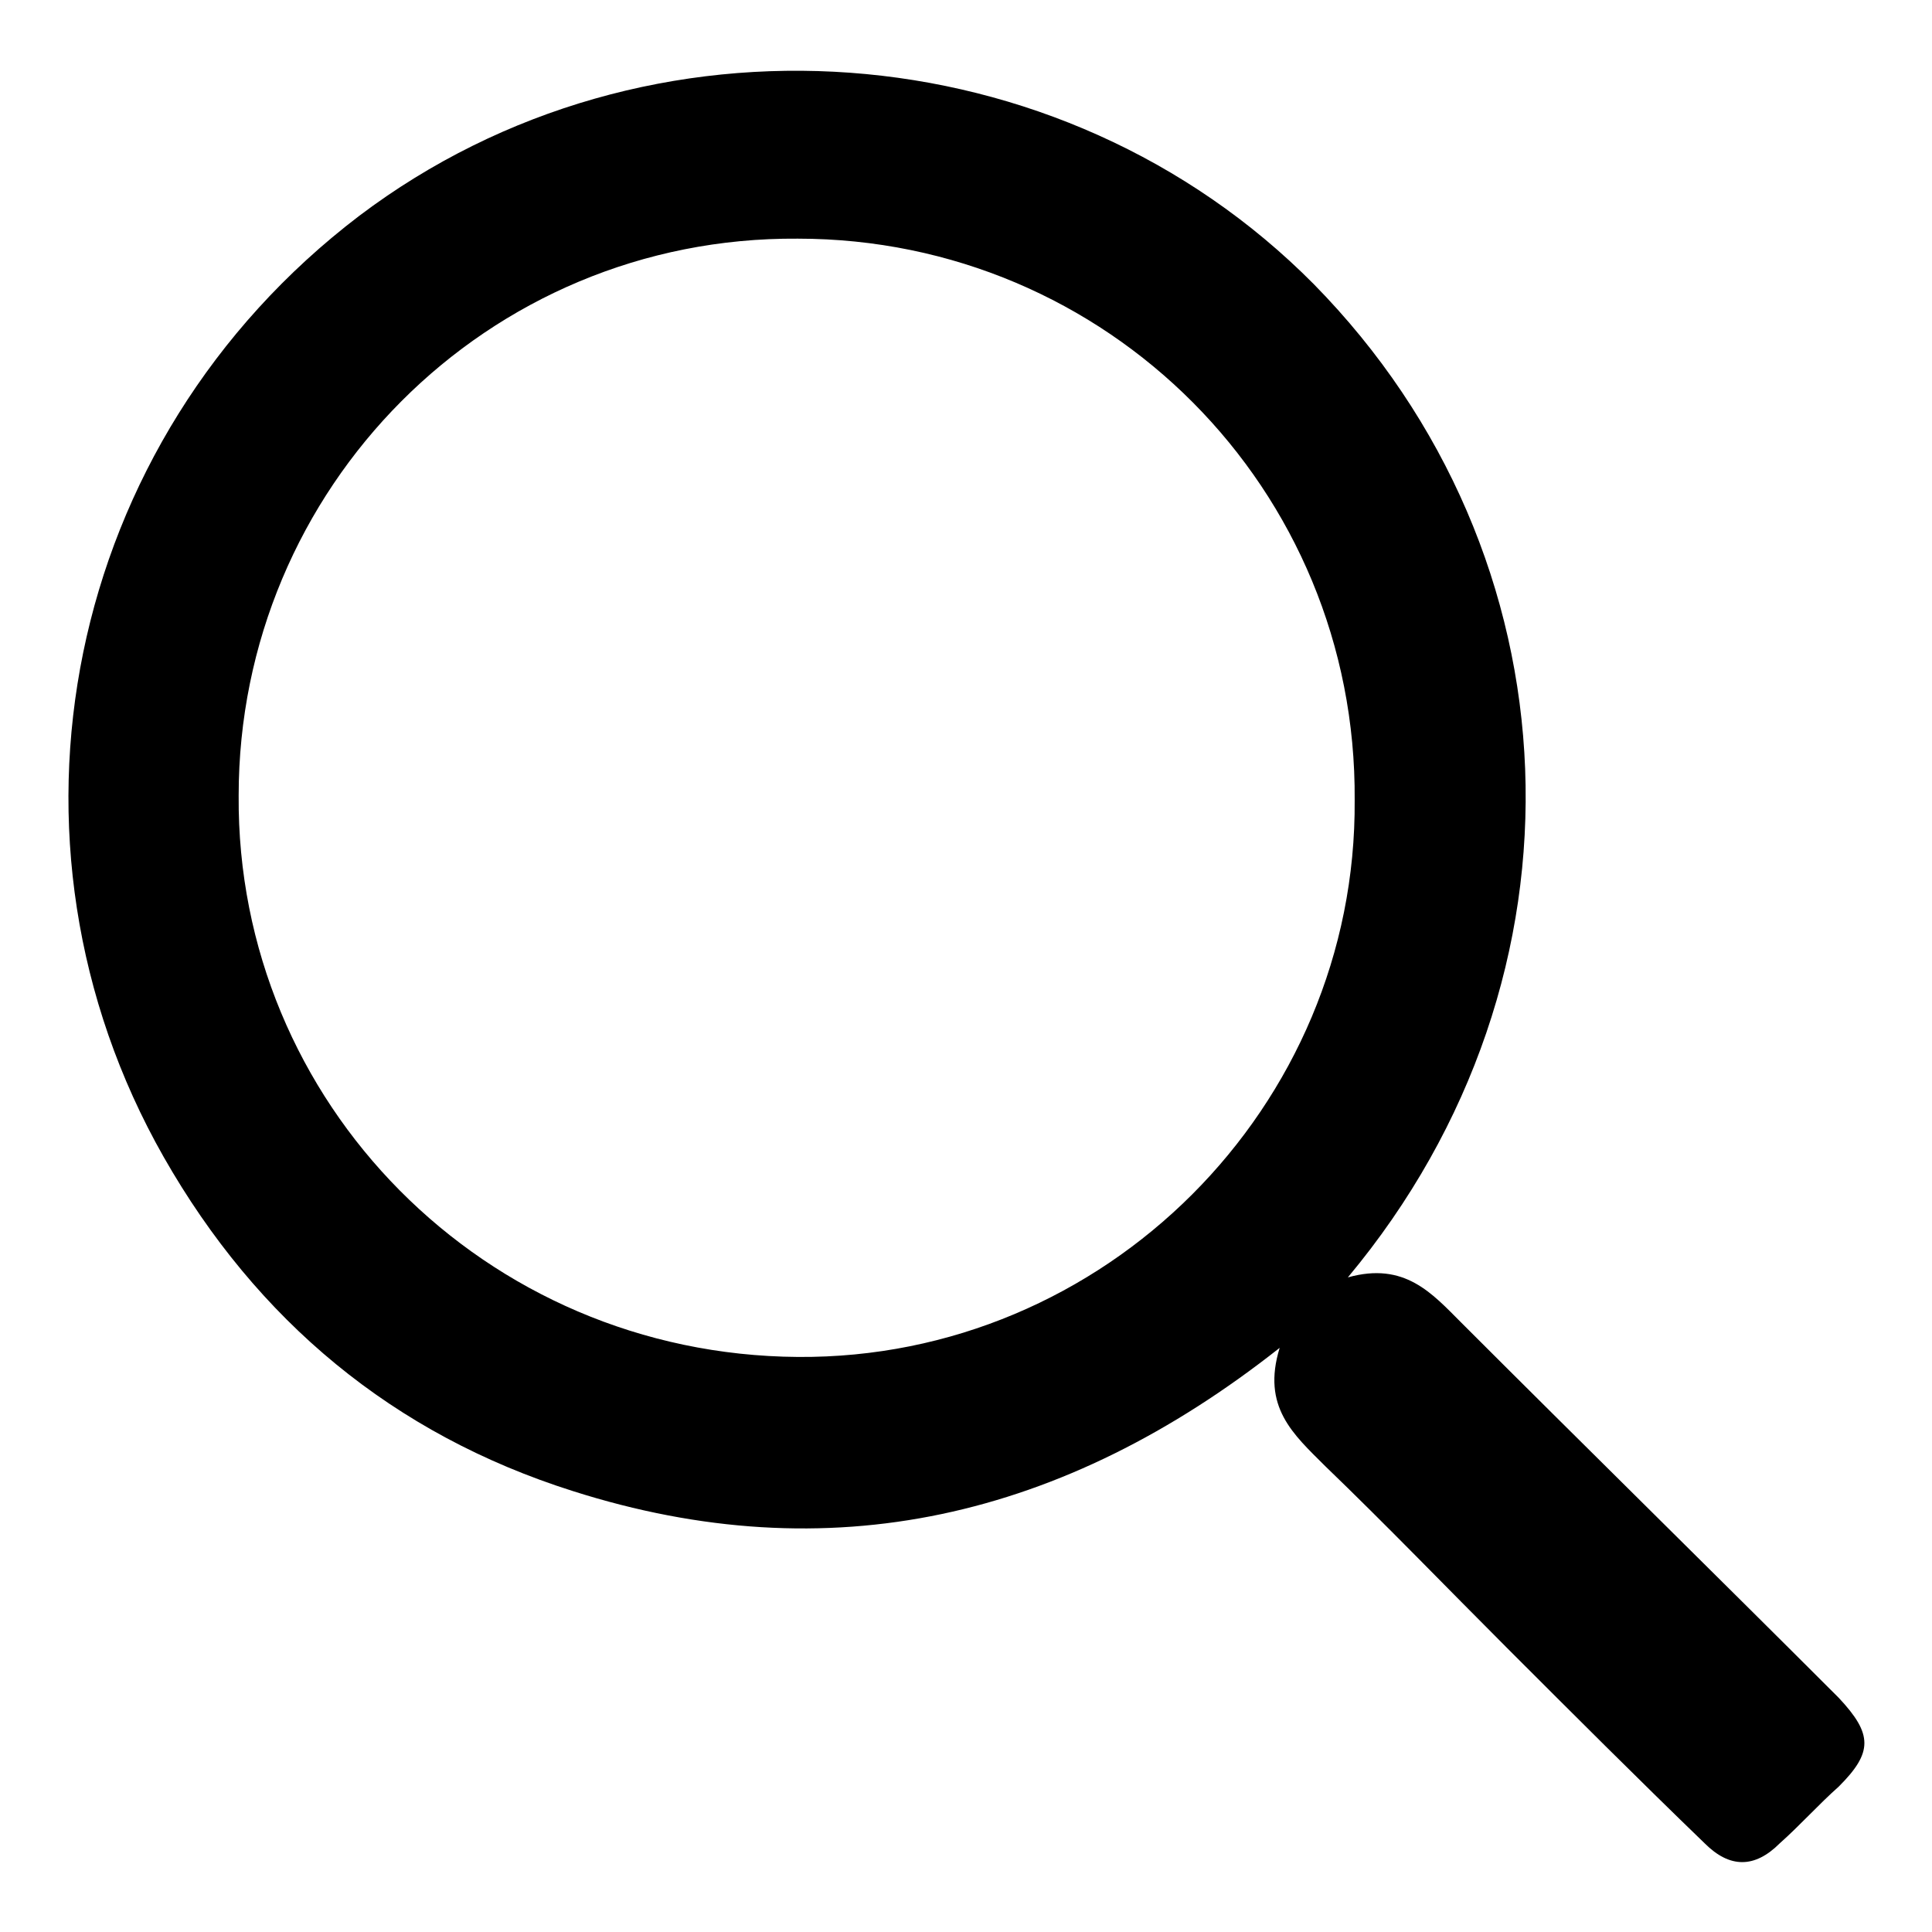
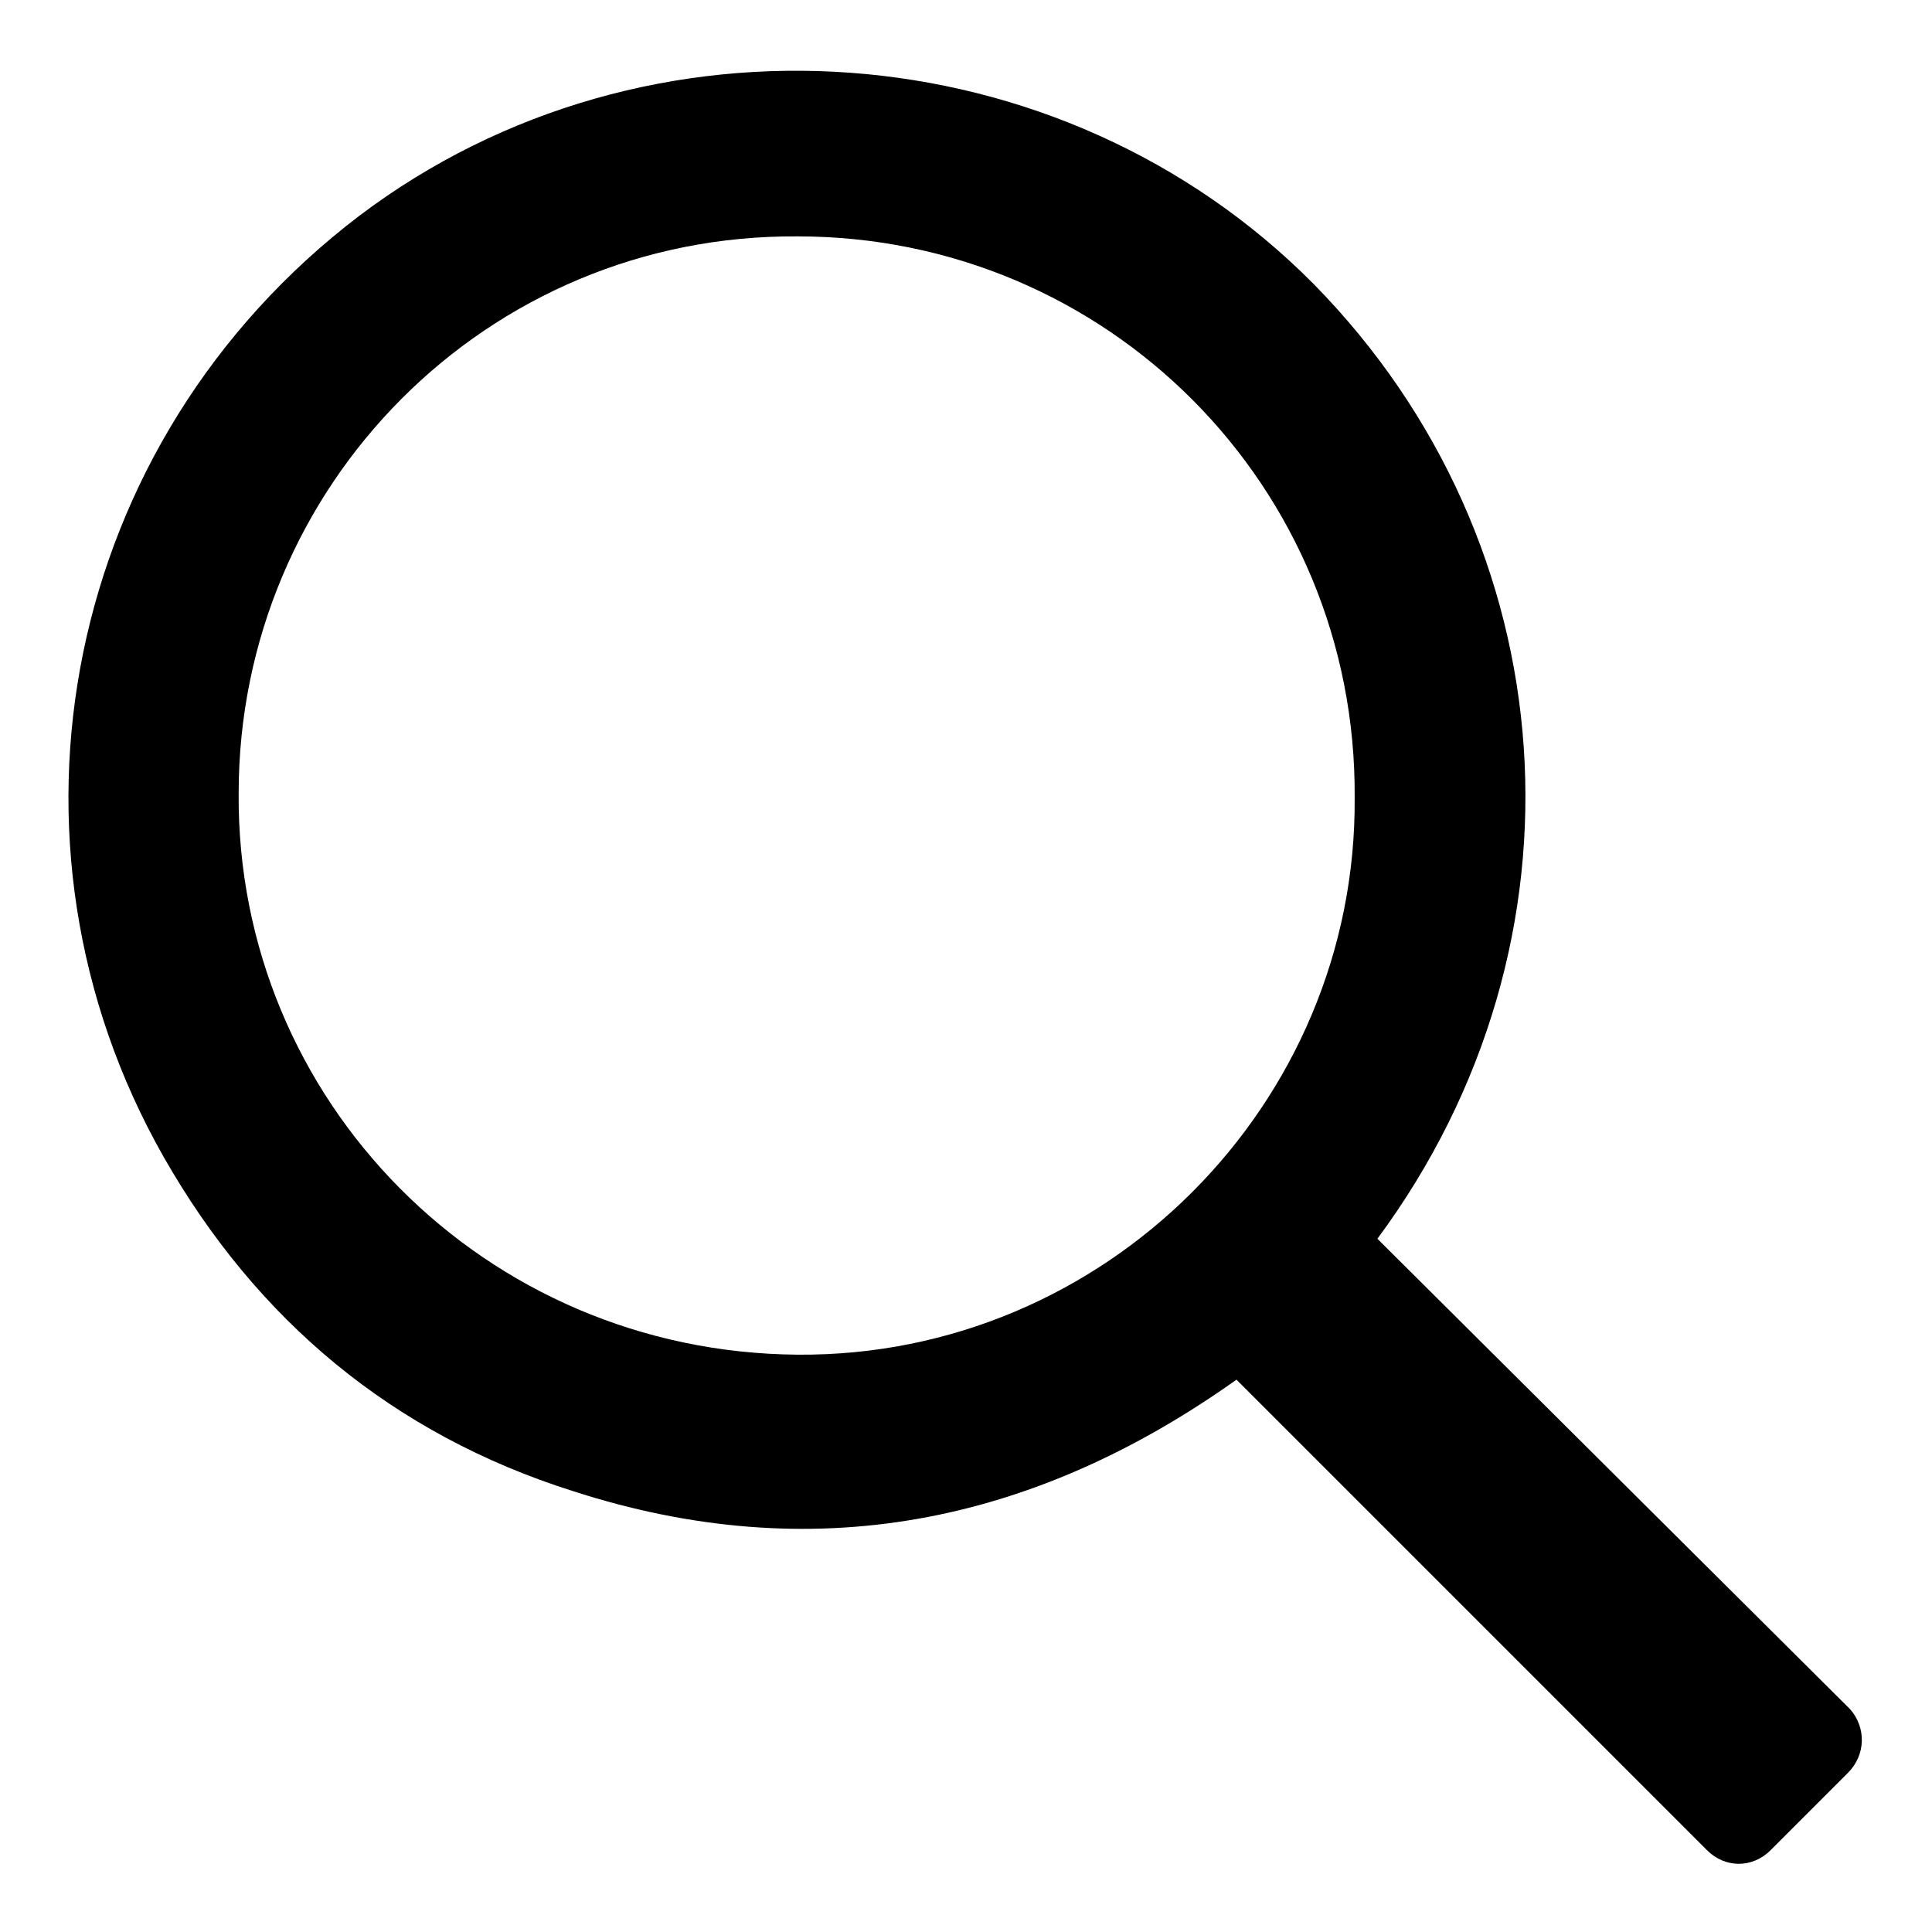
- <svg xmlns="http://www.w3.org/2000/svg" version="1.1" id="Capa_1" x="0px" y="0px" viewBox="0 0 85 85" style="enable-background:new 0 0 85 85;" xml:space="preserve">
-   <path d="M80.9,74.7c-5.5-5.5-11.1-11-16.6-16.5c-1.3-1.3-2.5-2.7-5-2c11.1-13.3,10.2-31.8-1.5-43.7c-11.1-11.2-29.3-12.6-42-3  C2.8,19.4-0.7,37,7.2,50.9c4.1,7.2,10.1,12.2,18,14.7c11.3,3.6,21.6,1.2,31.1-6.3c-0.8,2.6,0.6,3.8,2,5.2c2.7,2.6,5.3,5.3,8,8  c2.9,2.9,5.8,5.8,8.7,8.6c1.1,1.1,2.2,1.1,3.3,0c0.9-0.8,1.7-1.7,2.6-2.5C82.4,77.1,82.4,76.3,80.9,74.7z M35.1,59.7  C21.3,59.6,10.4,48.5,10.5,35c0-13.5,10.9-24.6,24.6-24.5c13.6,0,24.6,11,24.5,24.7C59.7,48.7,48.6,59.8,35.1,59.7z" />
+ <svg xmlns="http://www.w3.org/2000/svg" version="1.1" x="0px" y="0px" viewBox="0 0 85 85" style="enable-background:new 0 0 85 85;" xml:space="preserve">
+   <style type="text/css">
+ 	.st0{display:none;}
+ 	.st1{display:inline;}
+ </style>
+   <g id="Capa_1" class="st0">
+     <path class="st1" d="M80.9,74.7c-5.5-5.5-11.1-11-16.6-16.5c-1.3-1.3-2.5-2.7-5-2c11.1-13.3,10.2-31.8-1.5-43.7   c-11.1-11.2-29.3-12.6-42-3C2.8,19.4-0.7,37,7.2,50.9c4.1,7.2,10.1,12.2,18,14.7c11.3,3.6,21.6,1.2,31.1-6.3   c-0.8,2.6,0.6,3.8,2,5.2c2.7,2.6,5.3,5.3,8,8c2.9,2.9,5.8,5.8,8.7,8.6c1.1,1.1,2.2,1.1,3.3,0c0.9-0.8,1.7-1.7,2.6-2.5   C82.4,77.1,82.4,76.3,80.9,74.7z M35.1,59.7C21.3,59.6,10.4,48.5,10.5,35c0-13.5,10.9-24.6,24.6-24.5c13.6,0,24.6,11,24.5,24.7   C59.7,48.7,48.6,59.8,35.1,59.7z" />
+   </g>
+   <g id="Capa_2">
+     <path d="M81.4,75.2L60.6,54.5c9.7-13.1,8.4-30.6-2.8-42c-11.1-11.2-29.3-12.6-42-3c-13,9.9-16.5,27.5-8.6,41.4   c4.1,7.2,10.1,12.2,18,14.7c10.5,3.4,20.2,1.5,29.2-4.9l20.7,20.7c0.8,0.8,2,0.8,2.8,0l3.4-3.4C82.1,77.2,82.1,76,81.4,75.2z    M35.1,59.6c-13.8-0.1-24.7-11.2-24.6-24.7c0-13.5,10.9-24.6,24.6-24.5c13.6,0,24.6,11,24.5,24.7C59.7,48.6,48.6,59.7,35.1,59.6z" />
+   </g>
</svg>
